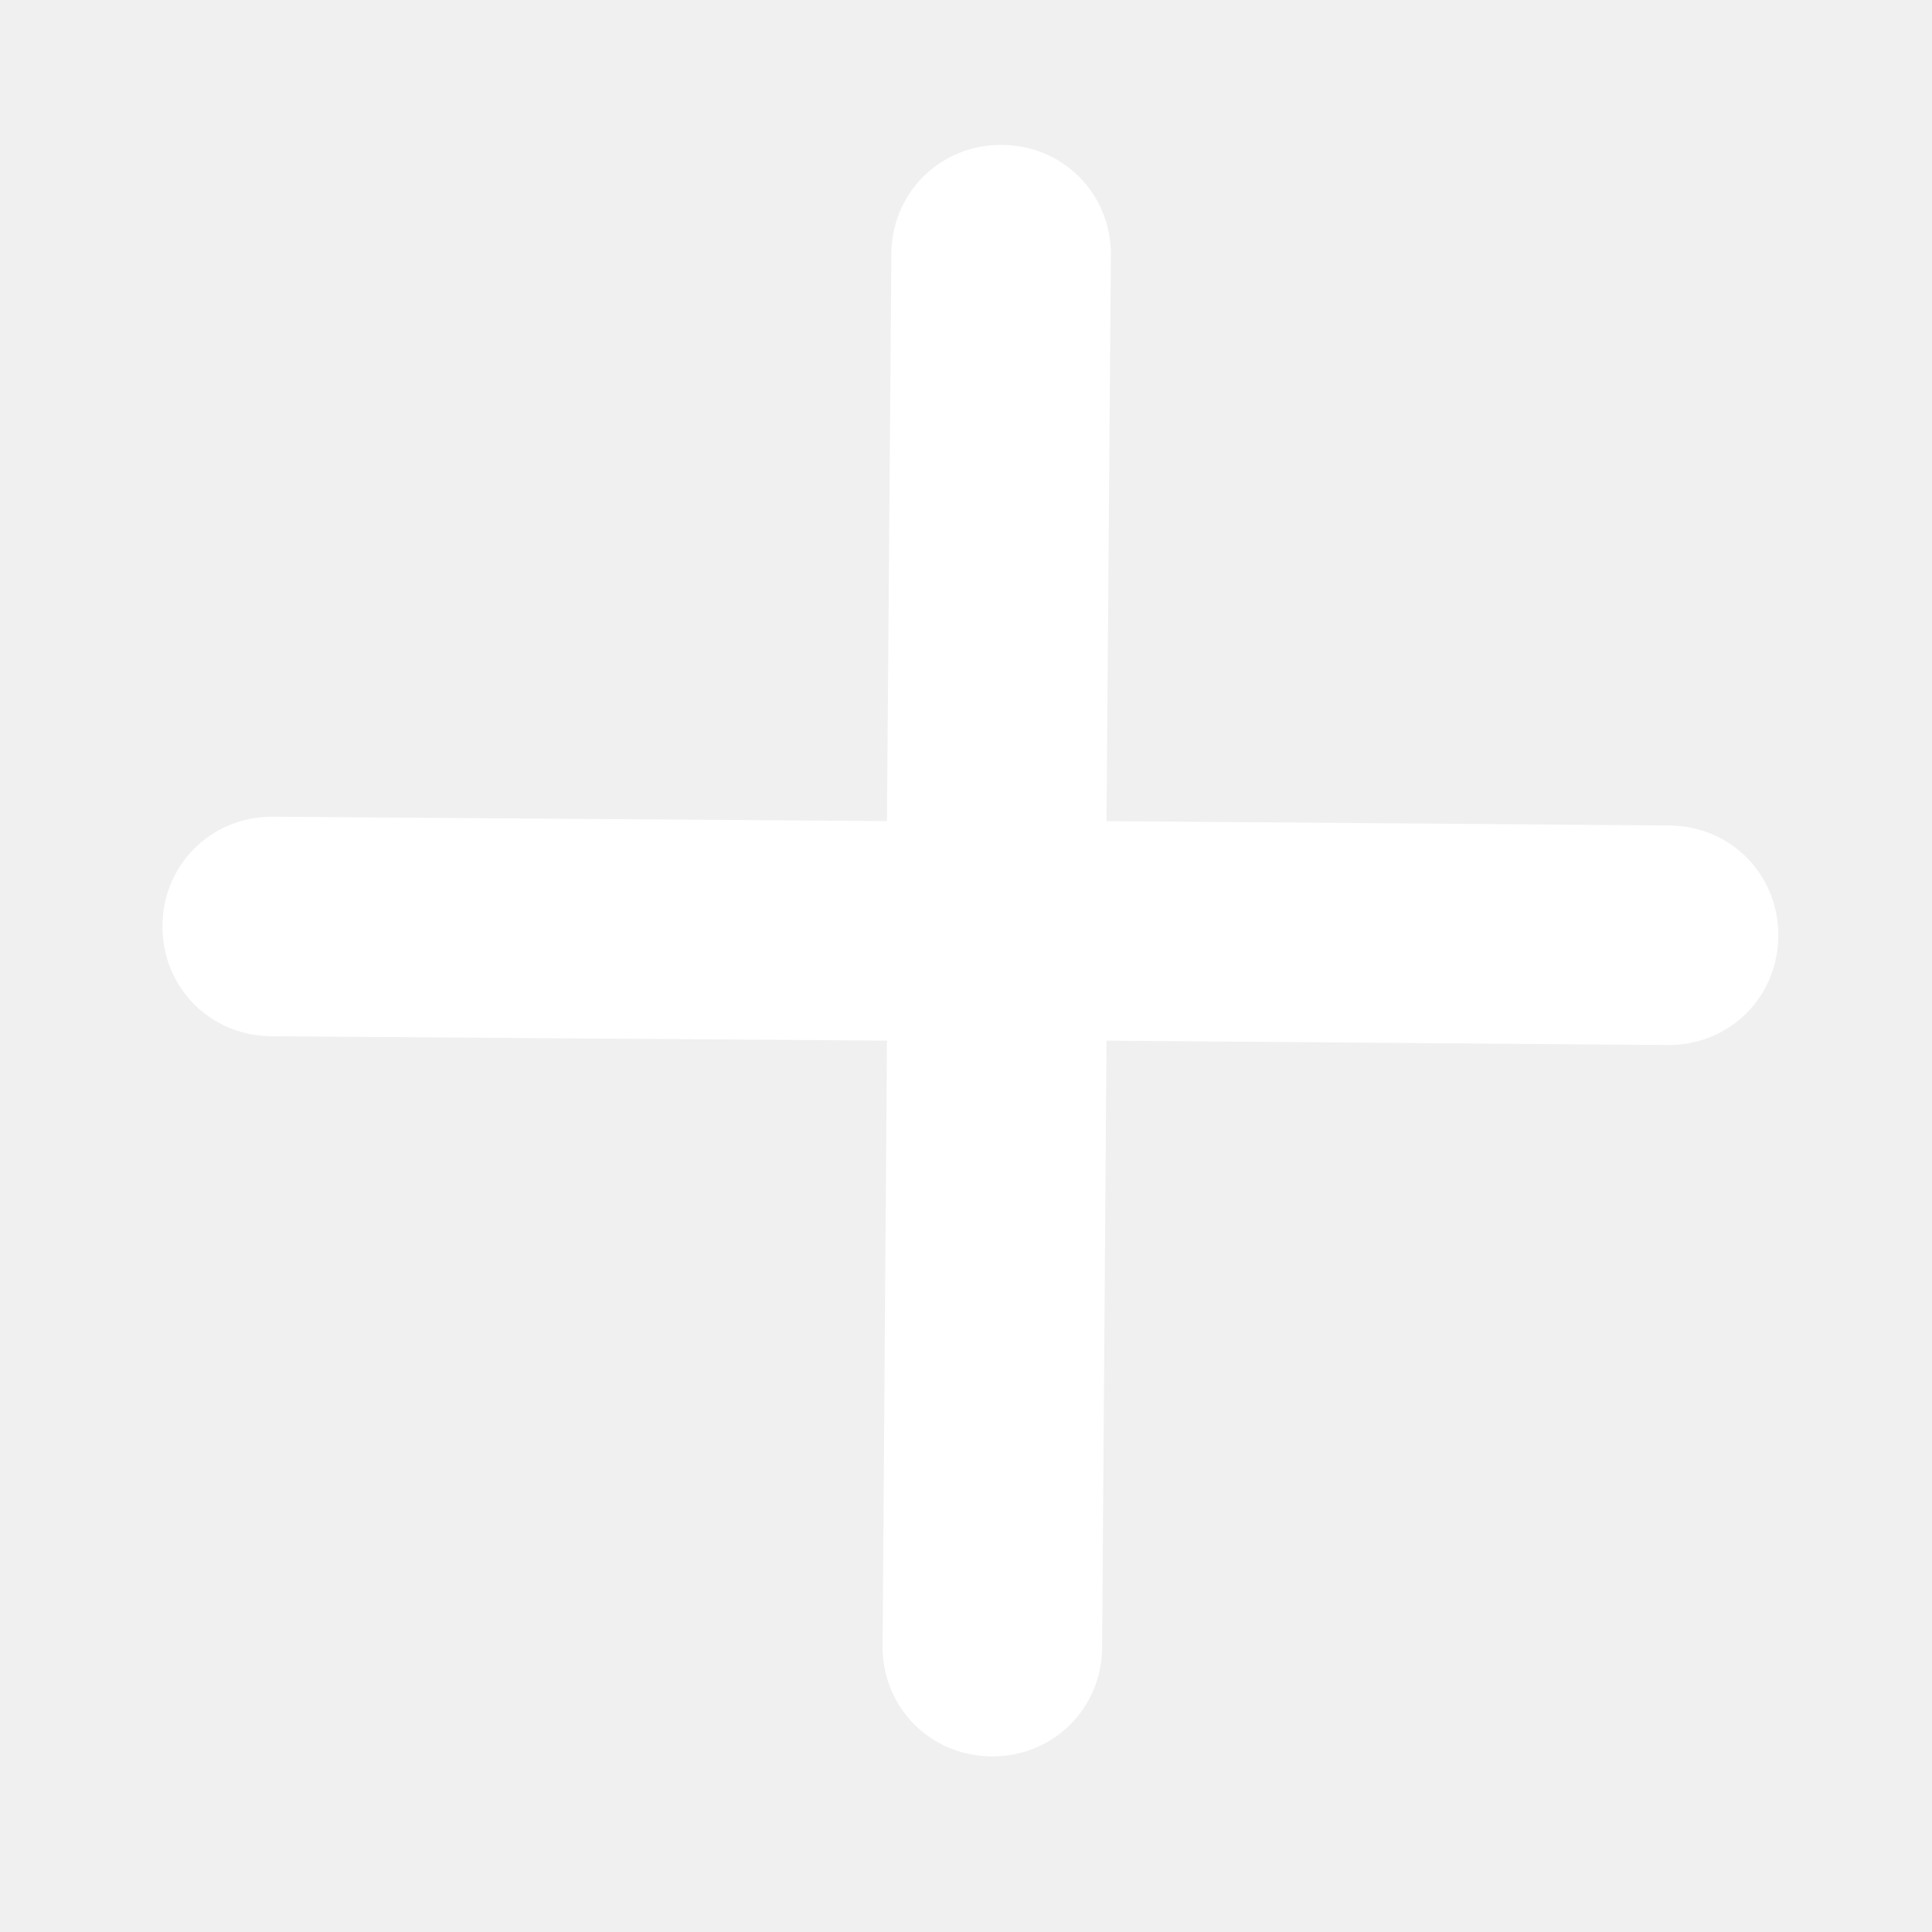
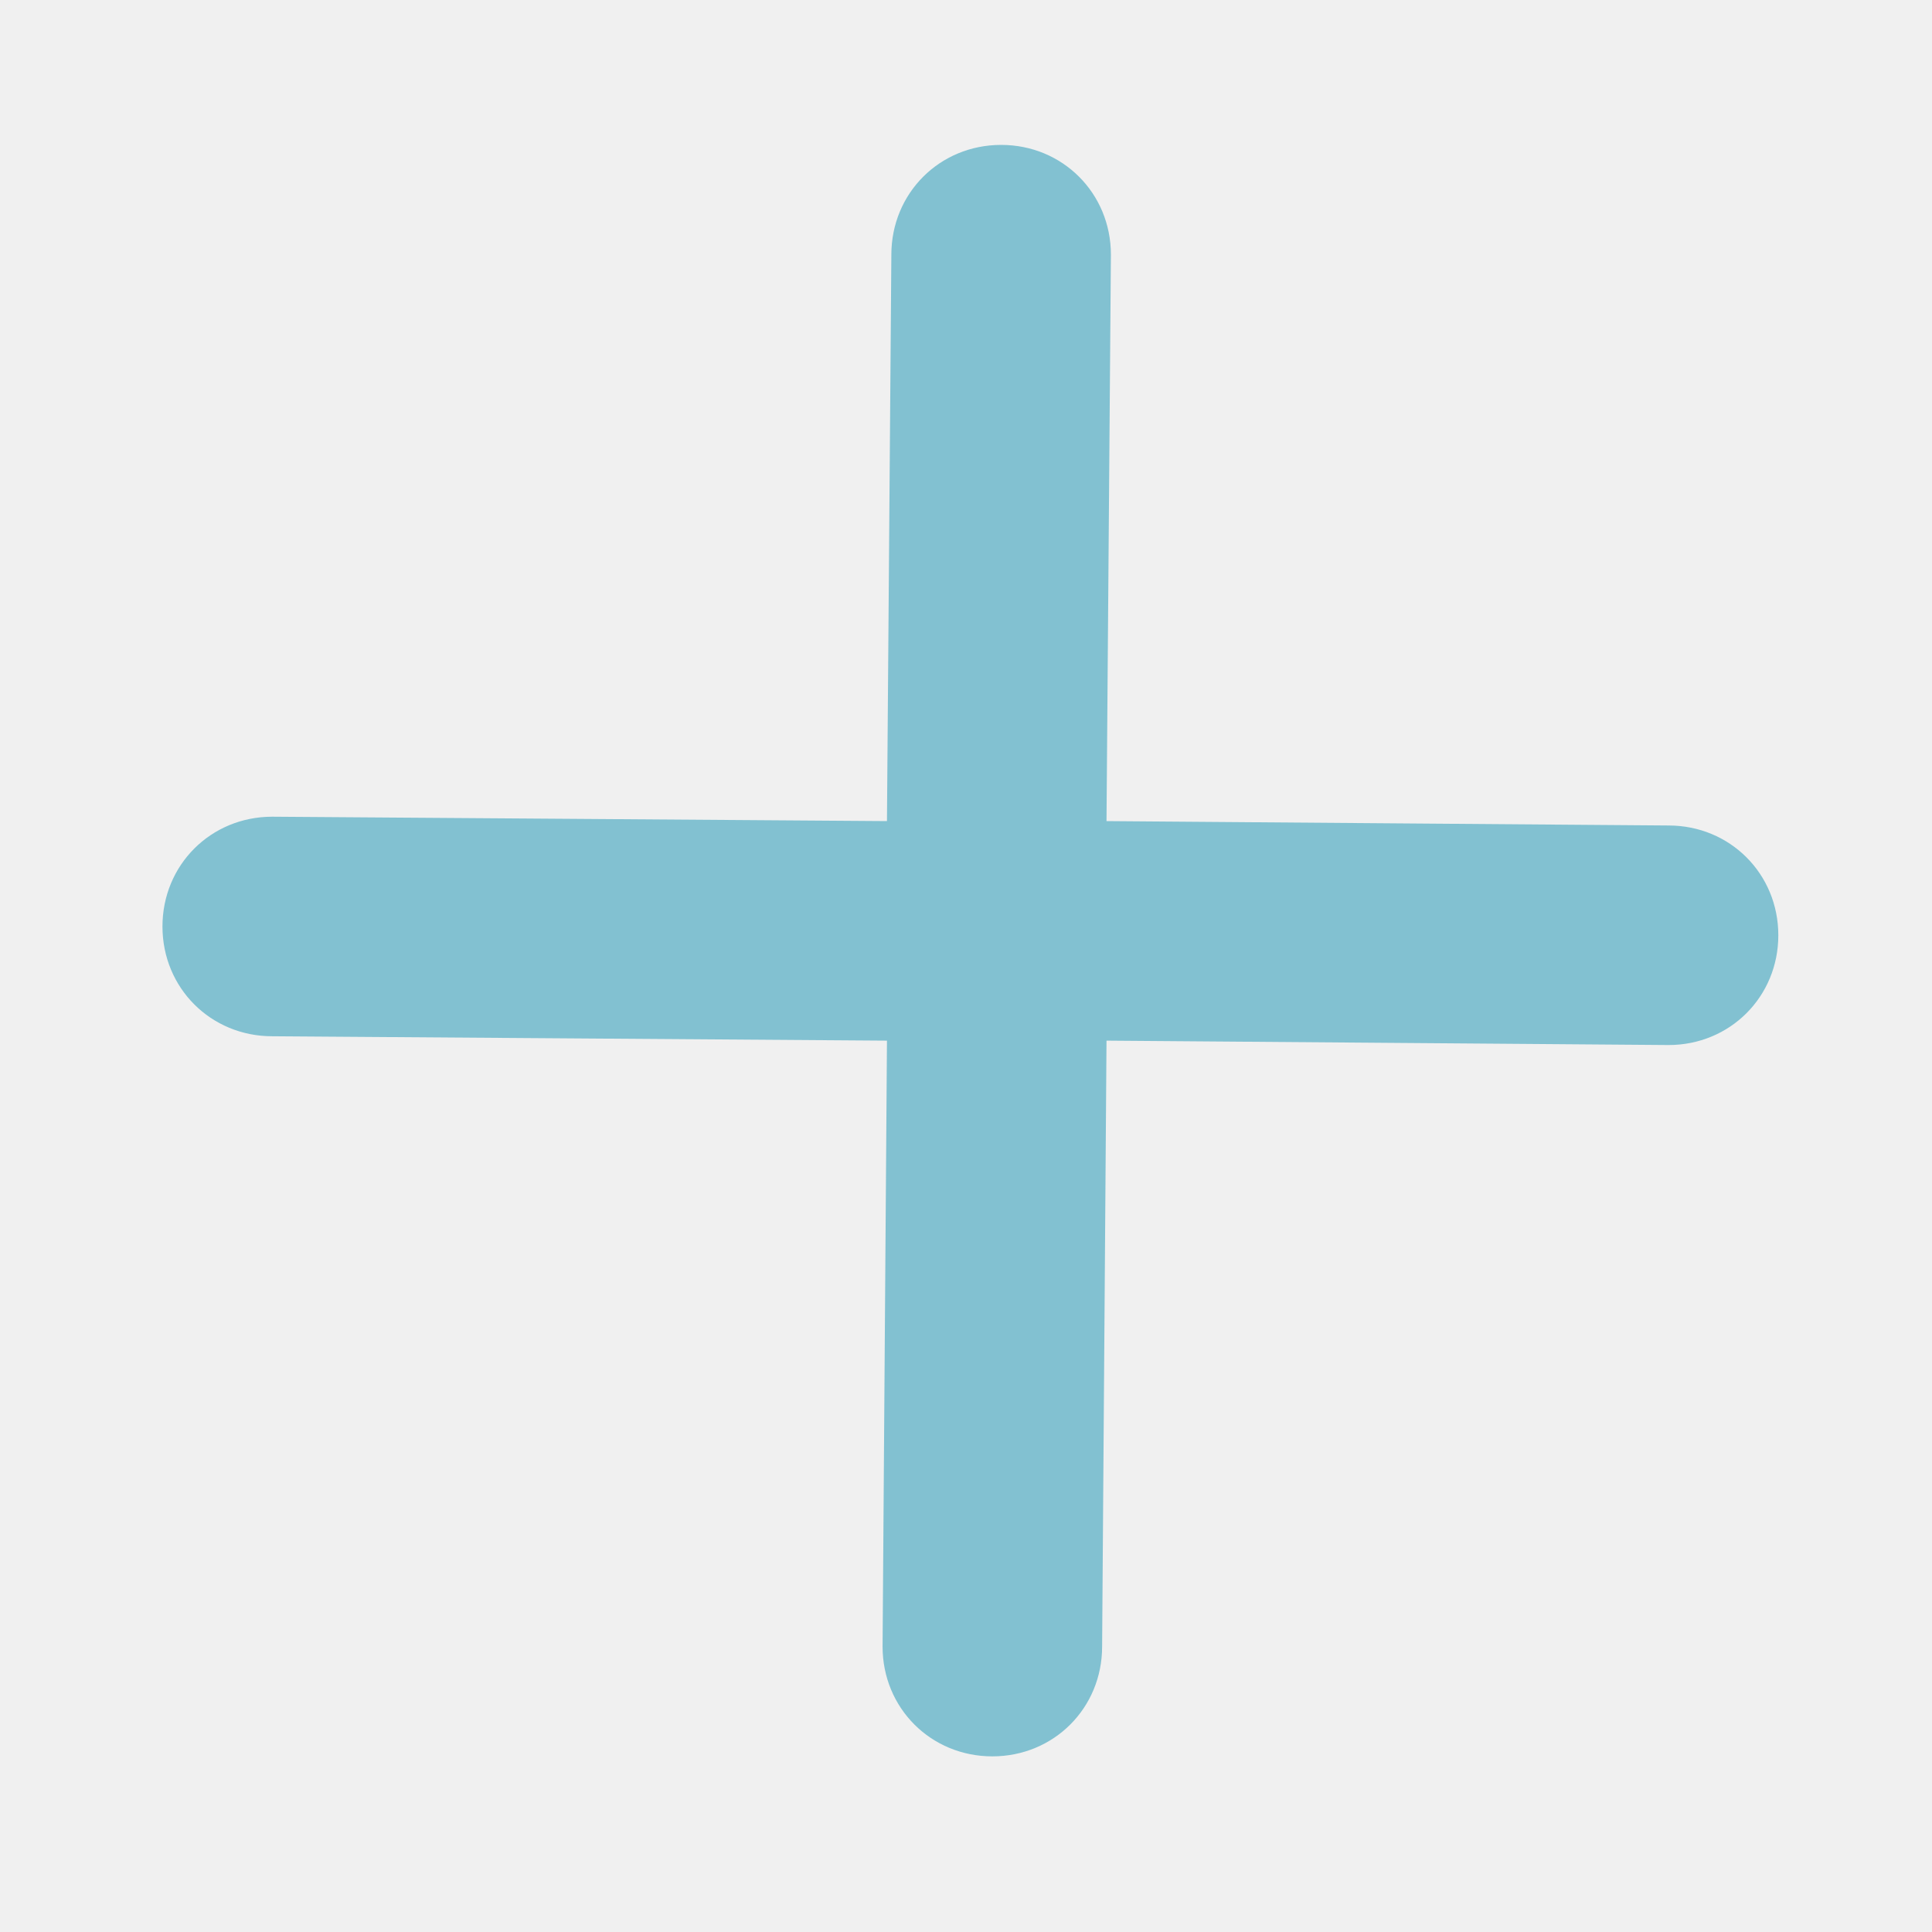
<svg xmlns="http://www.w3.org/2000/svg" version="1.1" id="Layer_1" x="0px" y="0px" viewBox="0 0 44 44" style="enable-background:new 0 0 44 44;" xml:space="preserve">
  <style type="text/css">
- 	.st0{fill:#FFFFFF;}
+ 	.st0{fill:#82C1D1;}
</style>
-   <path class="st0" d="M38,18.8l-12.8-0.1l0.1-12.9c0-1.4-1.1-2.5-2.5-2.5c0,0,0,0,0,0c-1.4,0-2.5,1.1-2.5,2.5l-0.1,12.9l-14-0.1  c0,0,0,0,0,0c-1.4,0-2.5,1.1-2.5,2.5c0,1.4,1.1,2.5,2.5,2.5l14,0.1l-0.1,13.8c0,1.4,1.1,2.5,2.5,2.5c0,0,0,0,0,0  c1.4,0,2.5-1.1,2.5-2.5l0.1-13.8L38,23.8c0,0,0,0,0,0c1.4,0,2.5-1.1,2.5-2.5C40.5,19.9,39.4,18.8,38,18.8z" />
+   <path class="st0" d="M38,18.8l-12.8-0.1l0.1-12.9c0-1.4-1.1-2.5-2.5-2.5l0,0c-1.4,0-2.5,1.1-2.5,2.5l-0.1,12.9l-14-0.1l0,0  c-1.4,0-2.5,1.1-2.5,2.5s1.1,2.5,2.5,2.5l14,0.1l-0.1,13.8c0,1.4,1.1,2.5,2.5,2.5l0,0c1.4,0,2.5-1.1,2.5-2.5l0.1-13.8L38,23.8l0,0  c1.4,0,2.5-1.1,2.5-2.5S39.4,18.8,38,18.8z" />
</svg>
